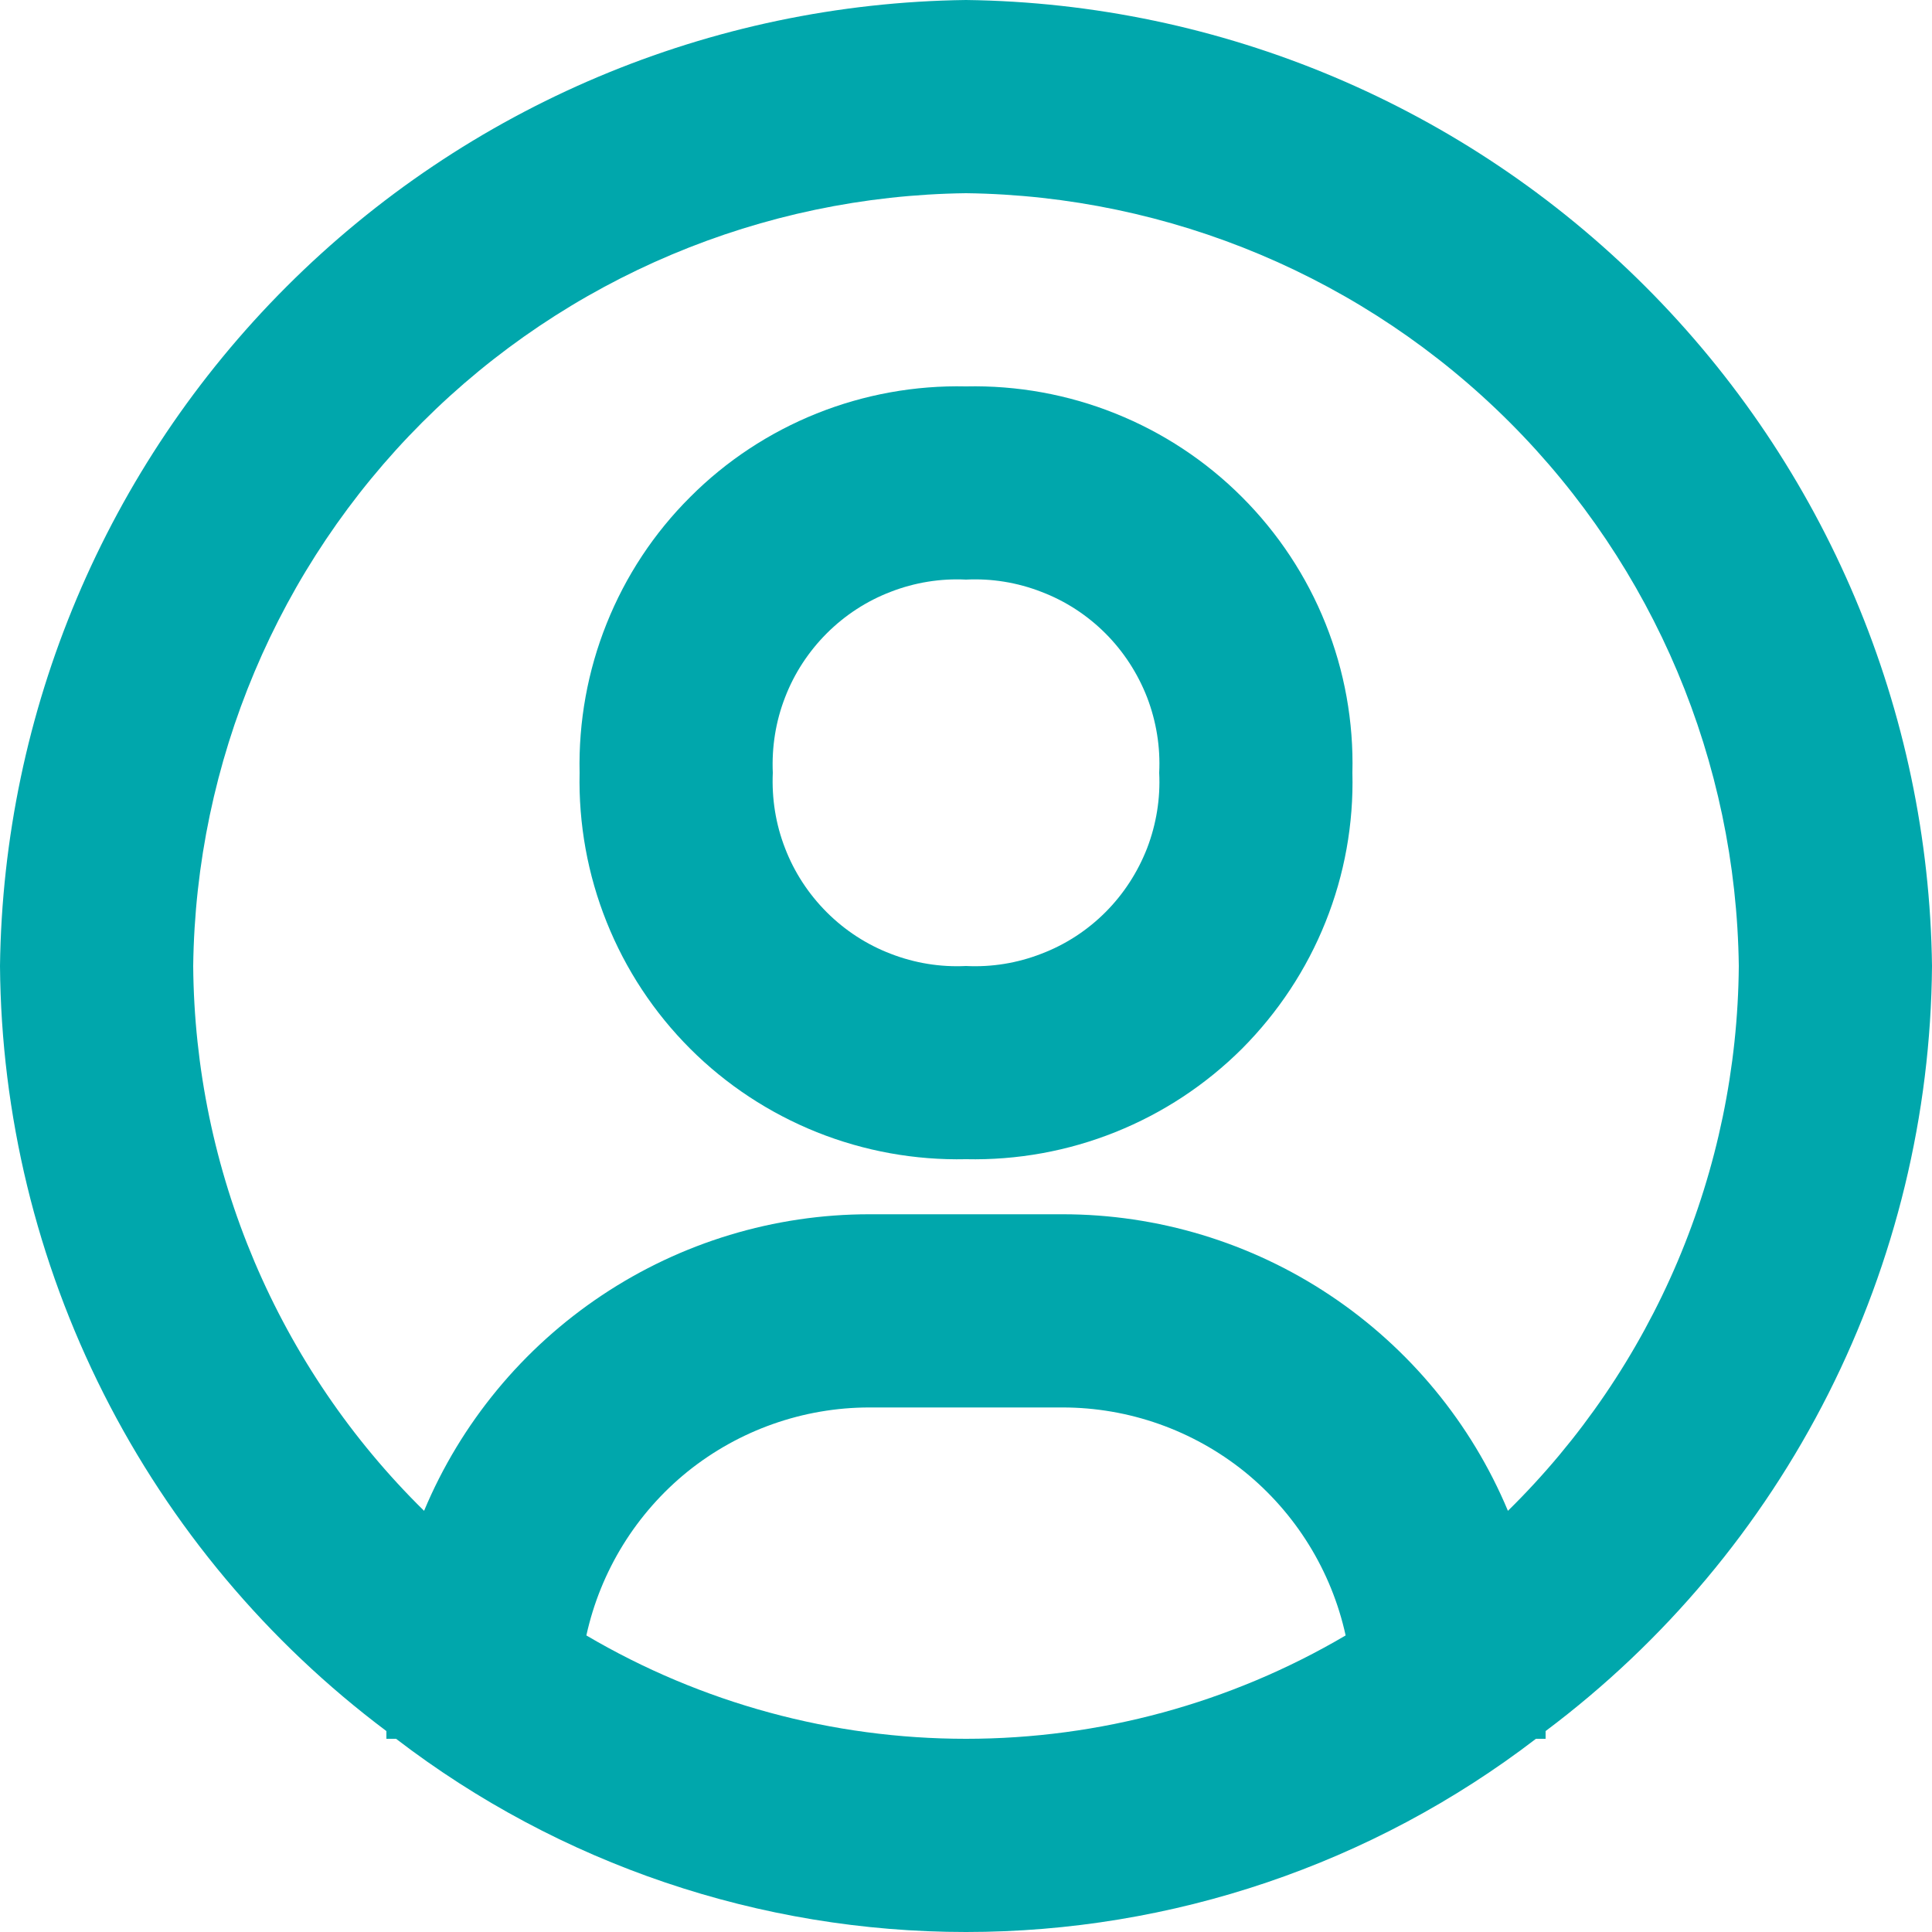
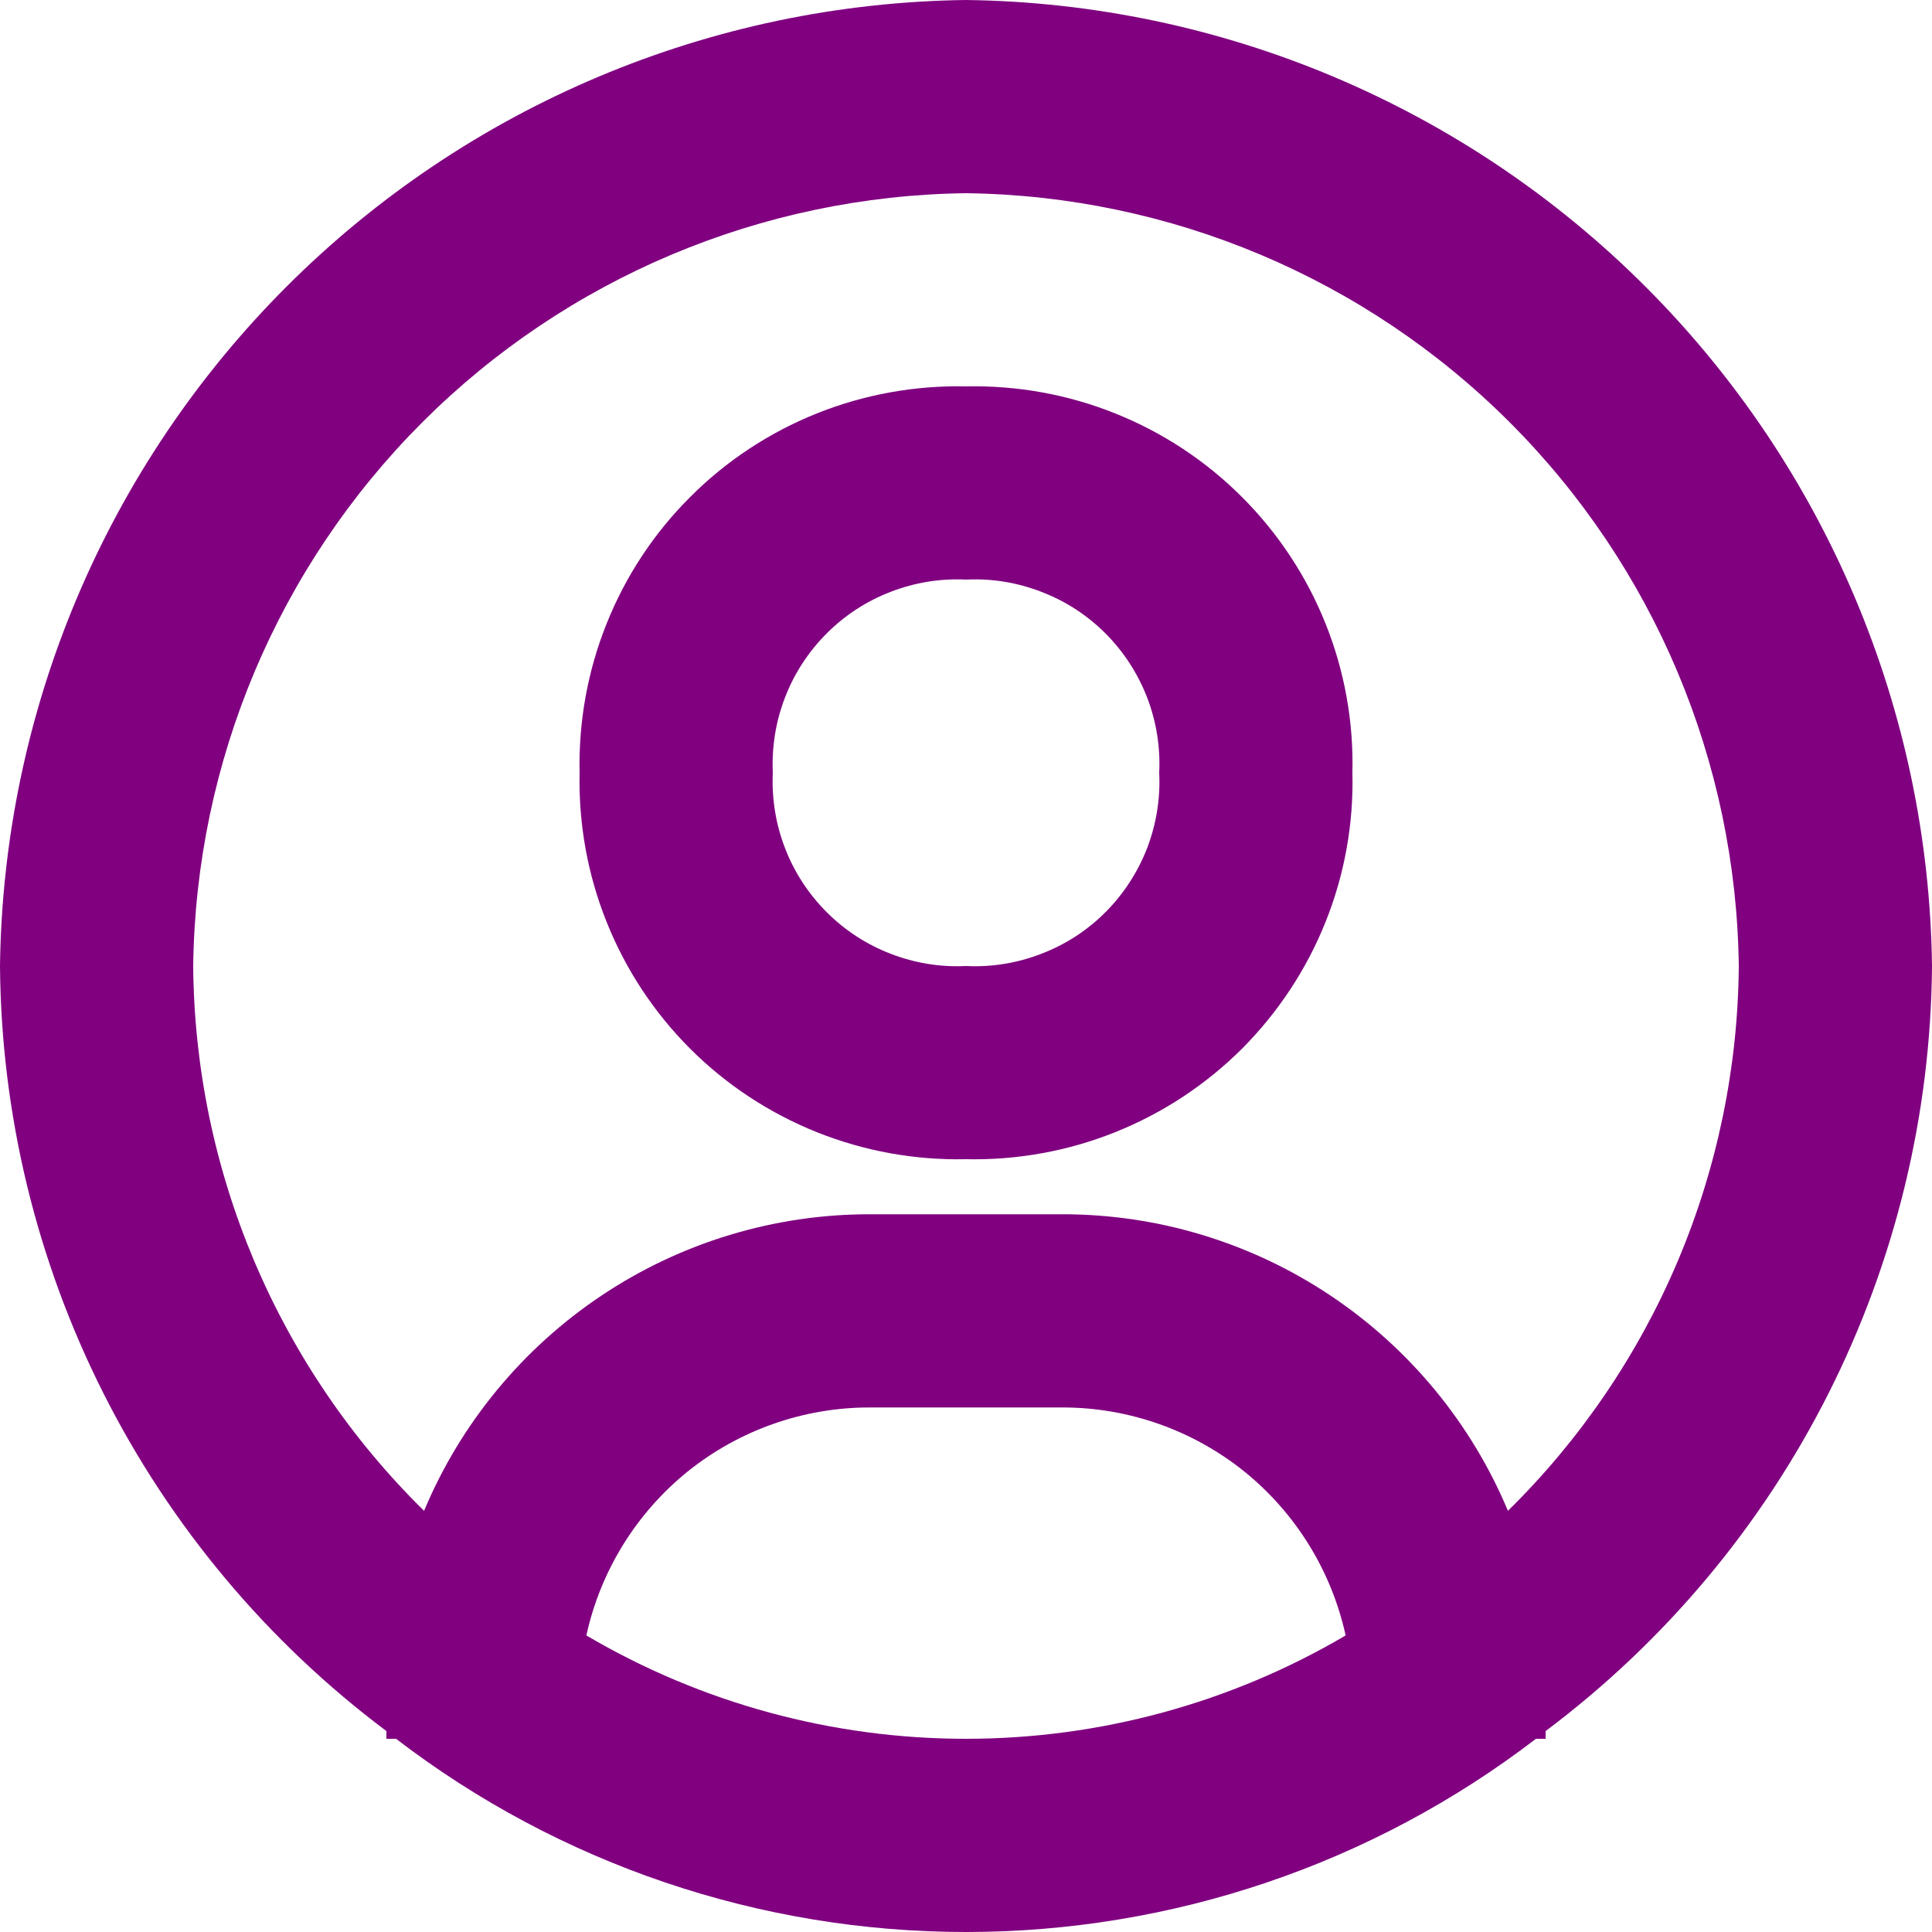
<svg xmlns="http://www.w3.org/2000/svg" width="12" height="12" viewBox="0 0 12 12" fill="none">
-   <path d="M6 0C4.415 0.02 2.901 0.659 1.78 1.78C0.659 2.901 0.02 4.415 0 6C0.007 6.923 0.228 7.833 0.644 8.657C1.06 9.481 1.661 10.198 2.4 10.752V10.8H2.46C3.476 11.579 4.72 12 6 12C7.28 12 8.524 11.579 9.54 10.8H9.6V10.752C10.339 10.198 10.94 9.481 11.356 8.657C11.772 7.833 11.993 6.923 12 6C11.98 4.415 11.341 2.901 10.22 1.78C9.099 0.659 7.585 0.02 6 0ZM3.642 10.158C3.73 9.757 3.952 9.398 4.271 9.14C4.591 8.883 4.989 8.742 5.4 8.742H6.6C7.011 8.742 7.409 8.883 7.729 9.14C8.048 9.398 8.27 9.757 8.358 10.158C7.643 10.579 6.829 10.8 6 10.8C5.171 10.8 4.357 10.579 3.642 10.158ZM9.366 9.384C9.138 8.839 8.753 8.373 8.261 8.045C7.769 7.717 7.191 7.542 6.6 7.542H5.4C4.809 7.542 4.231 7.717 3.739 8.045C3.247 8.373 2.862 8.839 2.634 9.384C2.184 8.942 1.826 8.415 1.58 7.835C1.334 7.254 1.205 6.631 1.2 6C1.216 4.732 1.726 3.52 2.623 2.623C3.52 1.726 4.732 1.216 6 1.2C7.268 1.216 8.48 1.726 9.377 2.623C10.274 3.52 10.784 4.732 10.8 6C10.795 6.631 10.666 7.254 10.42 7.835C10.174 8.415 9.816 8.942 9.366 9.384Z" fill="#00A7AC" />
-   <path d="M6 2.4C5.683 2.393 5.368 2.45 5.073 2.568C4.779 2.686 4.511 2.862 4.287 3.087C4.062 3.311 3.886 3.578 3.768 3.873C3.65 4.167 3.593 4.483 3.6 4.8C3.593 5.117 3.65 5.433 3.768 5.727C3.886 6.022 4.062 6.289 4.287 6.514C4.511 6.738 4.779 6.914 5.073 7.032C5.368 7.15 5.683 7.207 6 7.2C6.317 7.207 6.633 7.15 6.927 7.032C7.222 6.914 7.489 6.738 7.714 6.514C7.938 6.289 8.115 6.022 8.233 5.727C8.351 5.433 8.408 5.117 8.4 4.8C8.408 4.483 8.351 4.167 8.233 3.873C8.115 3.578 7.938 3.311 7.714 3.087C7.489 2.862 7.222 2.686 6.927 2.568C6.633 2.45 6.317 2.393 6 2.4ZM6 6C5.841 6.008 5.681 5.982 5.532 5.924C5.383 5.867 5.248 5.779 5.135 5.666C5.022 5.553 4.933 5.417 4.876 5.268C4.818 5.119 4.793 4.96 4.8 4.8C4.793 4.64 4.818 4.481 4.876 4.332C4.933 4.183 5.022 4.047 5.135 3.934C5.248 3.821 5.383 3.733 5.532 3.676C5.681 3.618 5.841 3.592 6 3.6C6.16 3.592 6.319 3.618 6.468 3.676C6.618 3.733 6.753 3.821 6.866 3.934C6.979 4.047 7.067 4.183 7.125 4.332C7.182 4.481 7.208 4.64 7.2 4.8C7.208 4.96 7.182 5.119 7.125 5.268C7.067 5.417 6.979 5.553 6.866 5.666C6.753 5.779 6.618 5.867 6.468 5.924C6.319 5.982 6.16 6.008 6 6Z" fill="#00A7AC" />
+   <path d="M6 0C4.415 0.02 2.901 0.659 1.78 1.78C0.659 2.901 0.02 4.415 0 6C0.007 6.923 0.228 7.833 0.644 8.657C1.06 9.481 1.661 10.198 2.4 10.752V10.8H2.46C3.476 11.579 4.72 12 6 12C7.28 12 8.524 11.579 9.54 10.8H9.6V10.752C10.339 10.198 10.94 9.481 11.356 8.657C11.772 7.833 11.993 6.923 12 6C11.98 4.415 11.341 2.901 10.22 1.78C9.099 0.659 7.585 0.02 6 0ZM3.642 10.158C3.73 9.757 3.952 9.398 4.271 9.14C4.591 8.883 4.989 8.742 5.4 8.742H6.6C7.011 8.742 7.409 8.883 7.729 9.14C8.048 9.398 8.27 9.757 8.358 10.158C7.643 10.579 6.829 10.8 6 10.8C5.171 10.8 4.357 10.579 3.642 10.158ZM9.366 9.384C9.138 8.839 8.753 8.373 8.261 8.045C7.769 7.717 7.191 7.542 6.6 7.542H5.4C4.809 7.542 4.231 7.717 3.739 8.045C3.247 8.373 2.862 8.839 2.634 9.384C2.184 8.942 1.826 8.415 1.58 7.835C1.334 7.254 1.205 6.631 1.2 6C1.216 4.732 1.726 3.52 2.623 2.623C3.52 1.726 4.732 1.216 6 1.2C7.268 1.216 8.48 1.726 9.377 2.623C10.274 3.52 10.784 4.732 10.8 6C10.795 6.631 10.666 7.254 10.42 7.835C10.174 8.415 9.816 8.942 9.366 9.384Z" fill="#800080" />
+   <path d="M6 2.4C5.683 2.393 5.368 2.45 5.073 2.568C4.779 2.686 4.511 2.862 4.287 3.087C4.062 3.311 3.886 3.578 3.768 3.873C3.65 4.167 3.593 4.483 3.6 4.8C3.593 5.117 3.65 5.433 3.768 5.727C3.886 6.022 4.062 6.289 4.287 6.514C4.511 6.738 4.779 6.914 5.073 7.032C5.368 7.15 5.683 7.207 6 7.2C6.317 7.207 6.633 7.15 6.927 7.032C7.222 6.914 7.489 6.738 7.714 6.514C7.938 6.289 8.115 6.022 8.233 5.727C8.351 5.433 8.408 5.117 8.4 4.8C8.408 4.483 8.351 4.167 8.233 3.873C8.115 3.578 7.938 3.311 7.714 3.087C7.489 2.862 7.222 2.686 6.927 2.568C6.633 2.45 6.317 2.393 6 2.4ZM6 6C5.841 6.008 5.681 5.982 5.532 5.924C5.383 5.867 5.248 5.779 5.135 5.666C5.022 5.553 4.933 5.417 4.876 5.268C4.818 5.119 4.793 4.96 4.8 4.8C4.793 4.64 4.818 4.481 4.876 4.332C4.933 4.183 5.022 4.047 5.135 3.934C5.248 3.821 5.383 3.733 5.532 3.676C5.681 3.618 5.841 3.592 6 3.6C6.16 3.592 6.319 3.618 6.468 3.676C6.618 3.733 6.753 3.821 6.866 3.934C6.979 4.047 7.067 4.183 7.125 4.332C7.182 4.481 7.208 4.64 7.2 4.8C7.208 4.96 7.182 5.119 7.125 5.268C7.067 5.417 6.979 5.553 6.866 5.666C6.753 5.779 6.618 5.867 6.468 5.924C6.319 5.982 6.16 6.008 6 6Z" fill="#800080" />
</svg>
